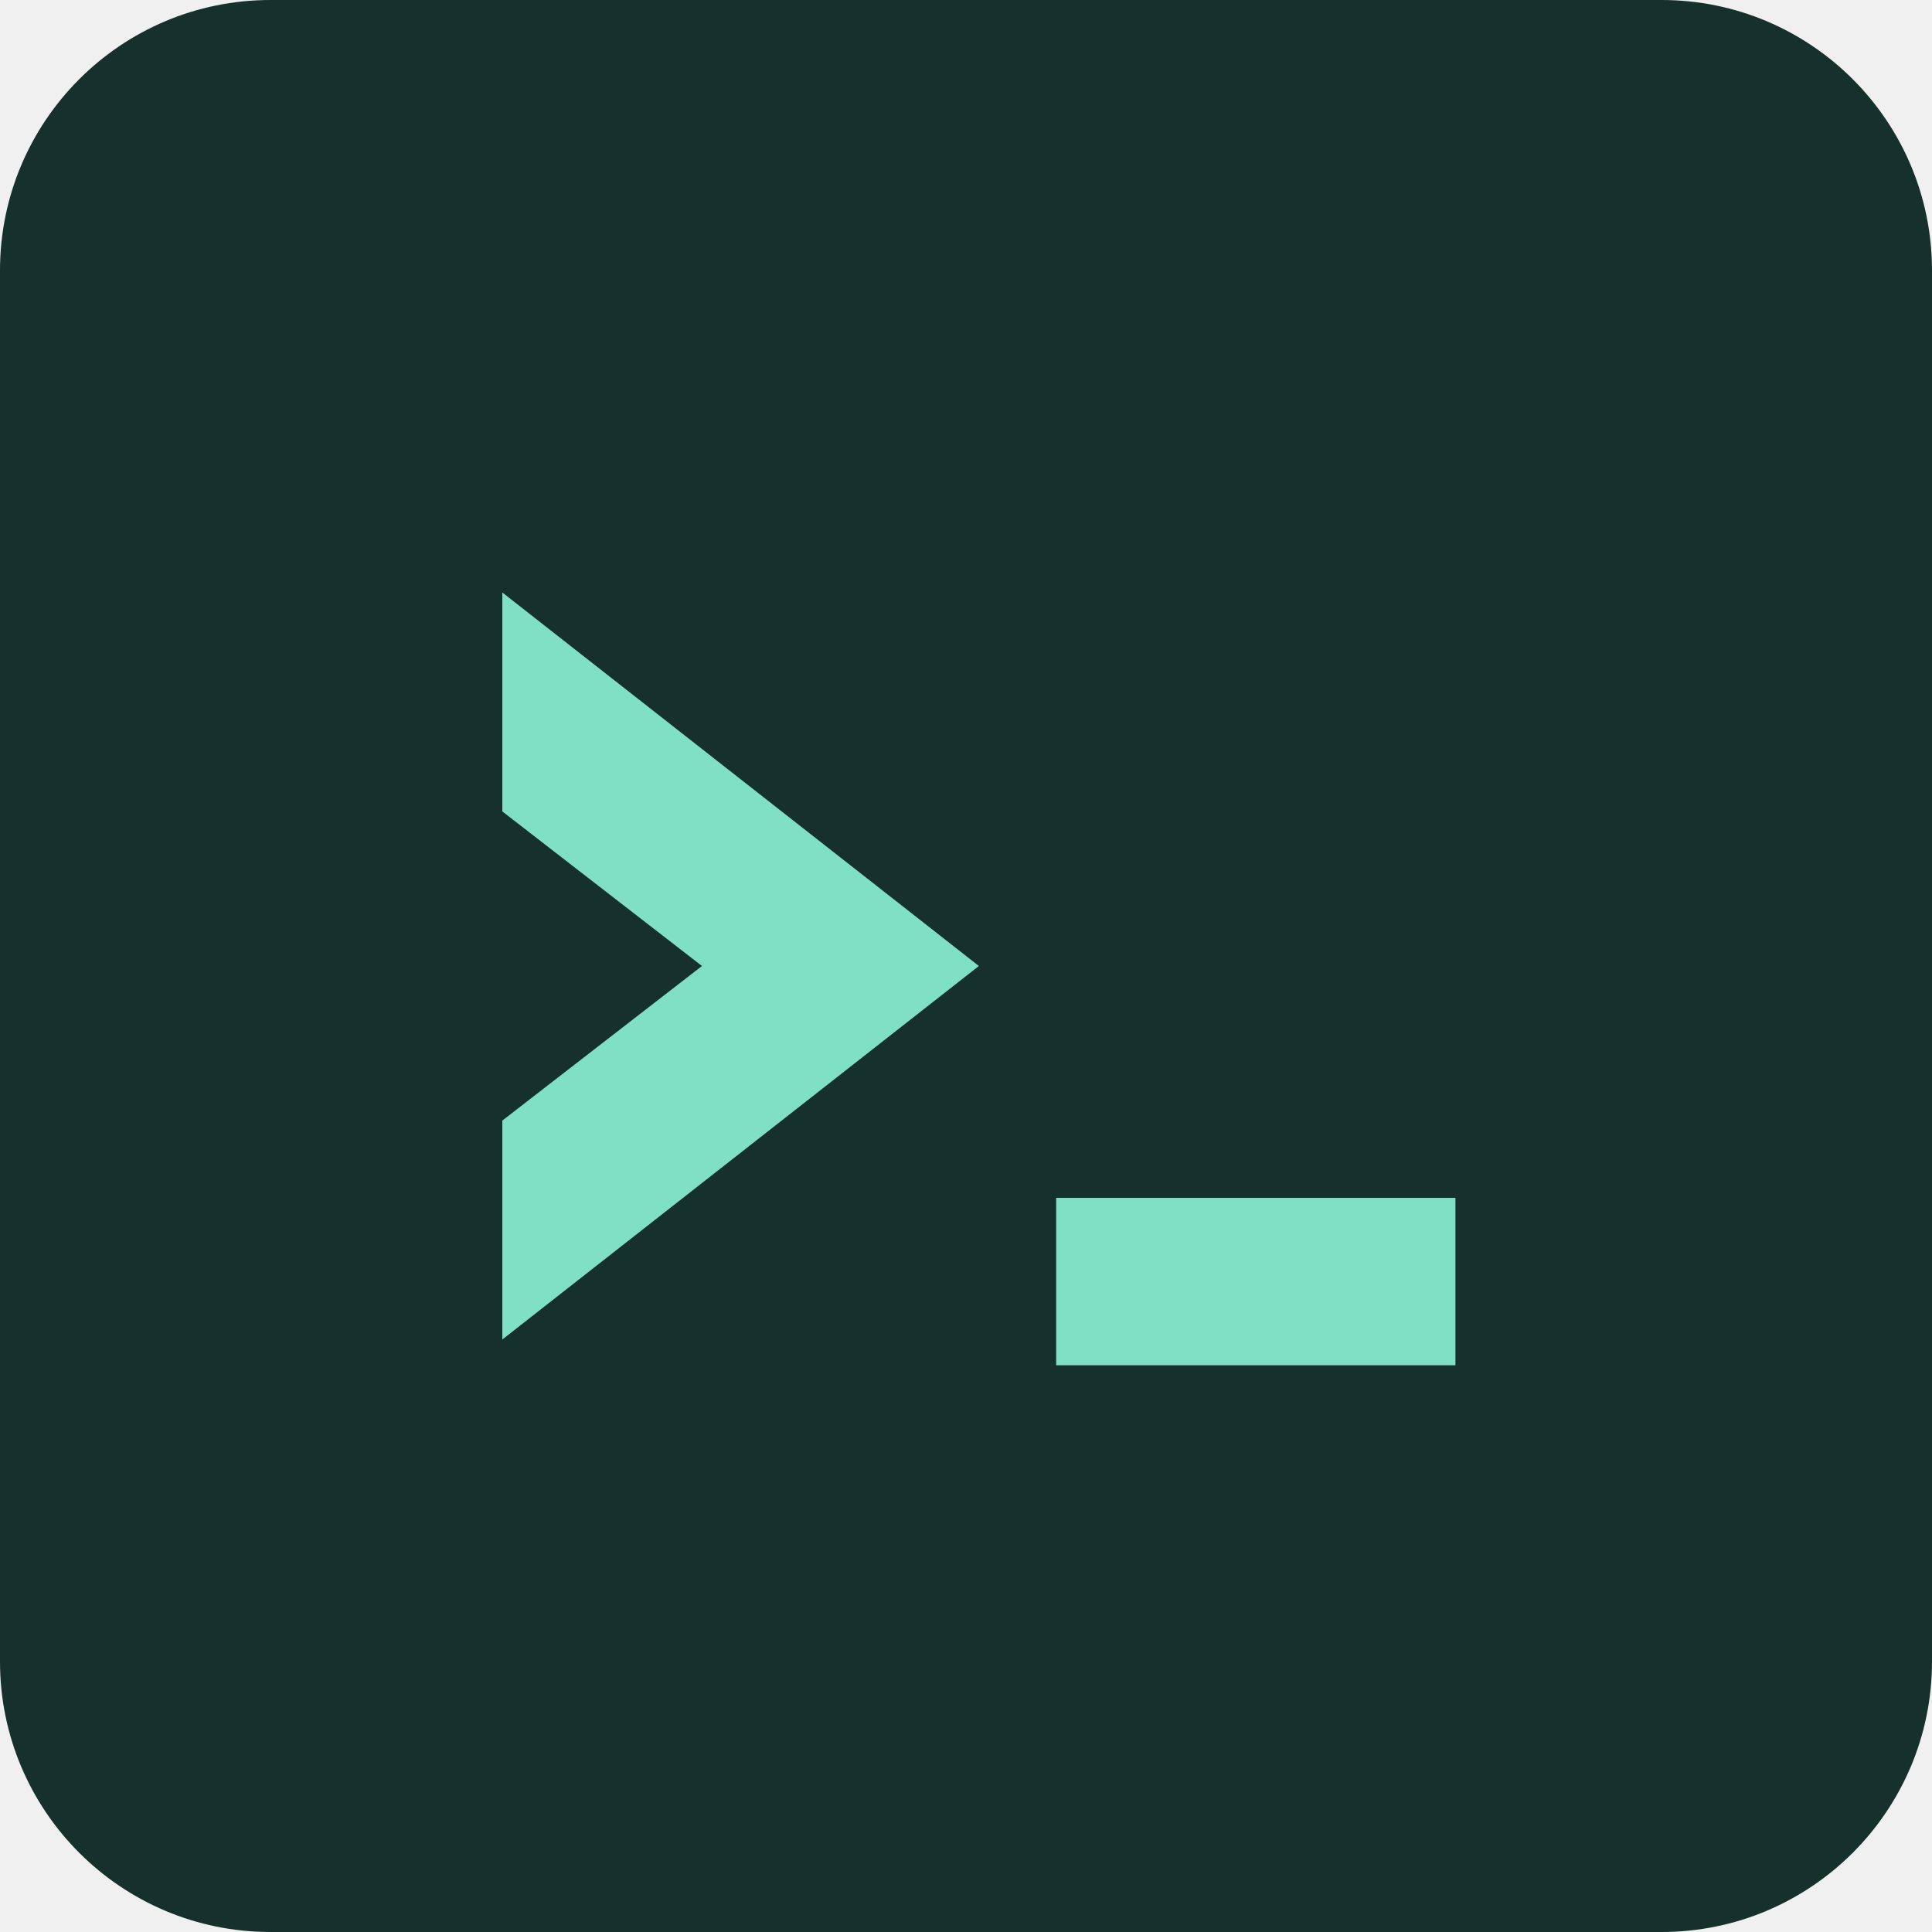
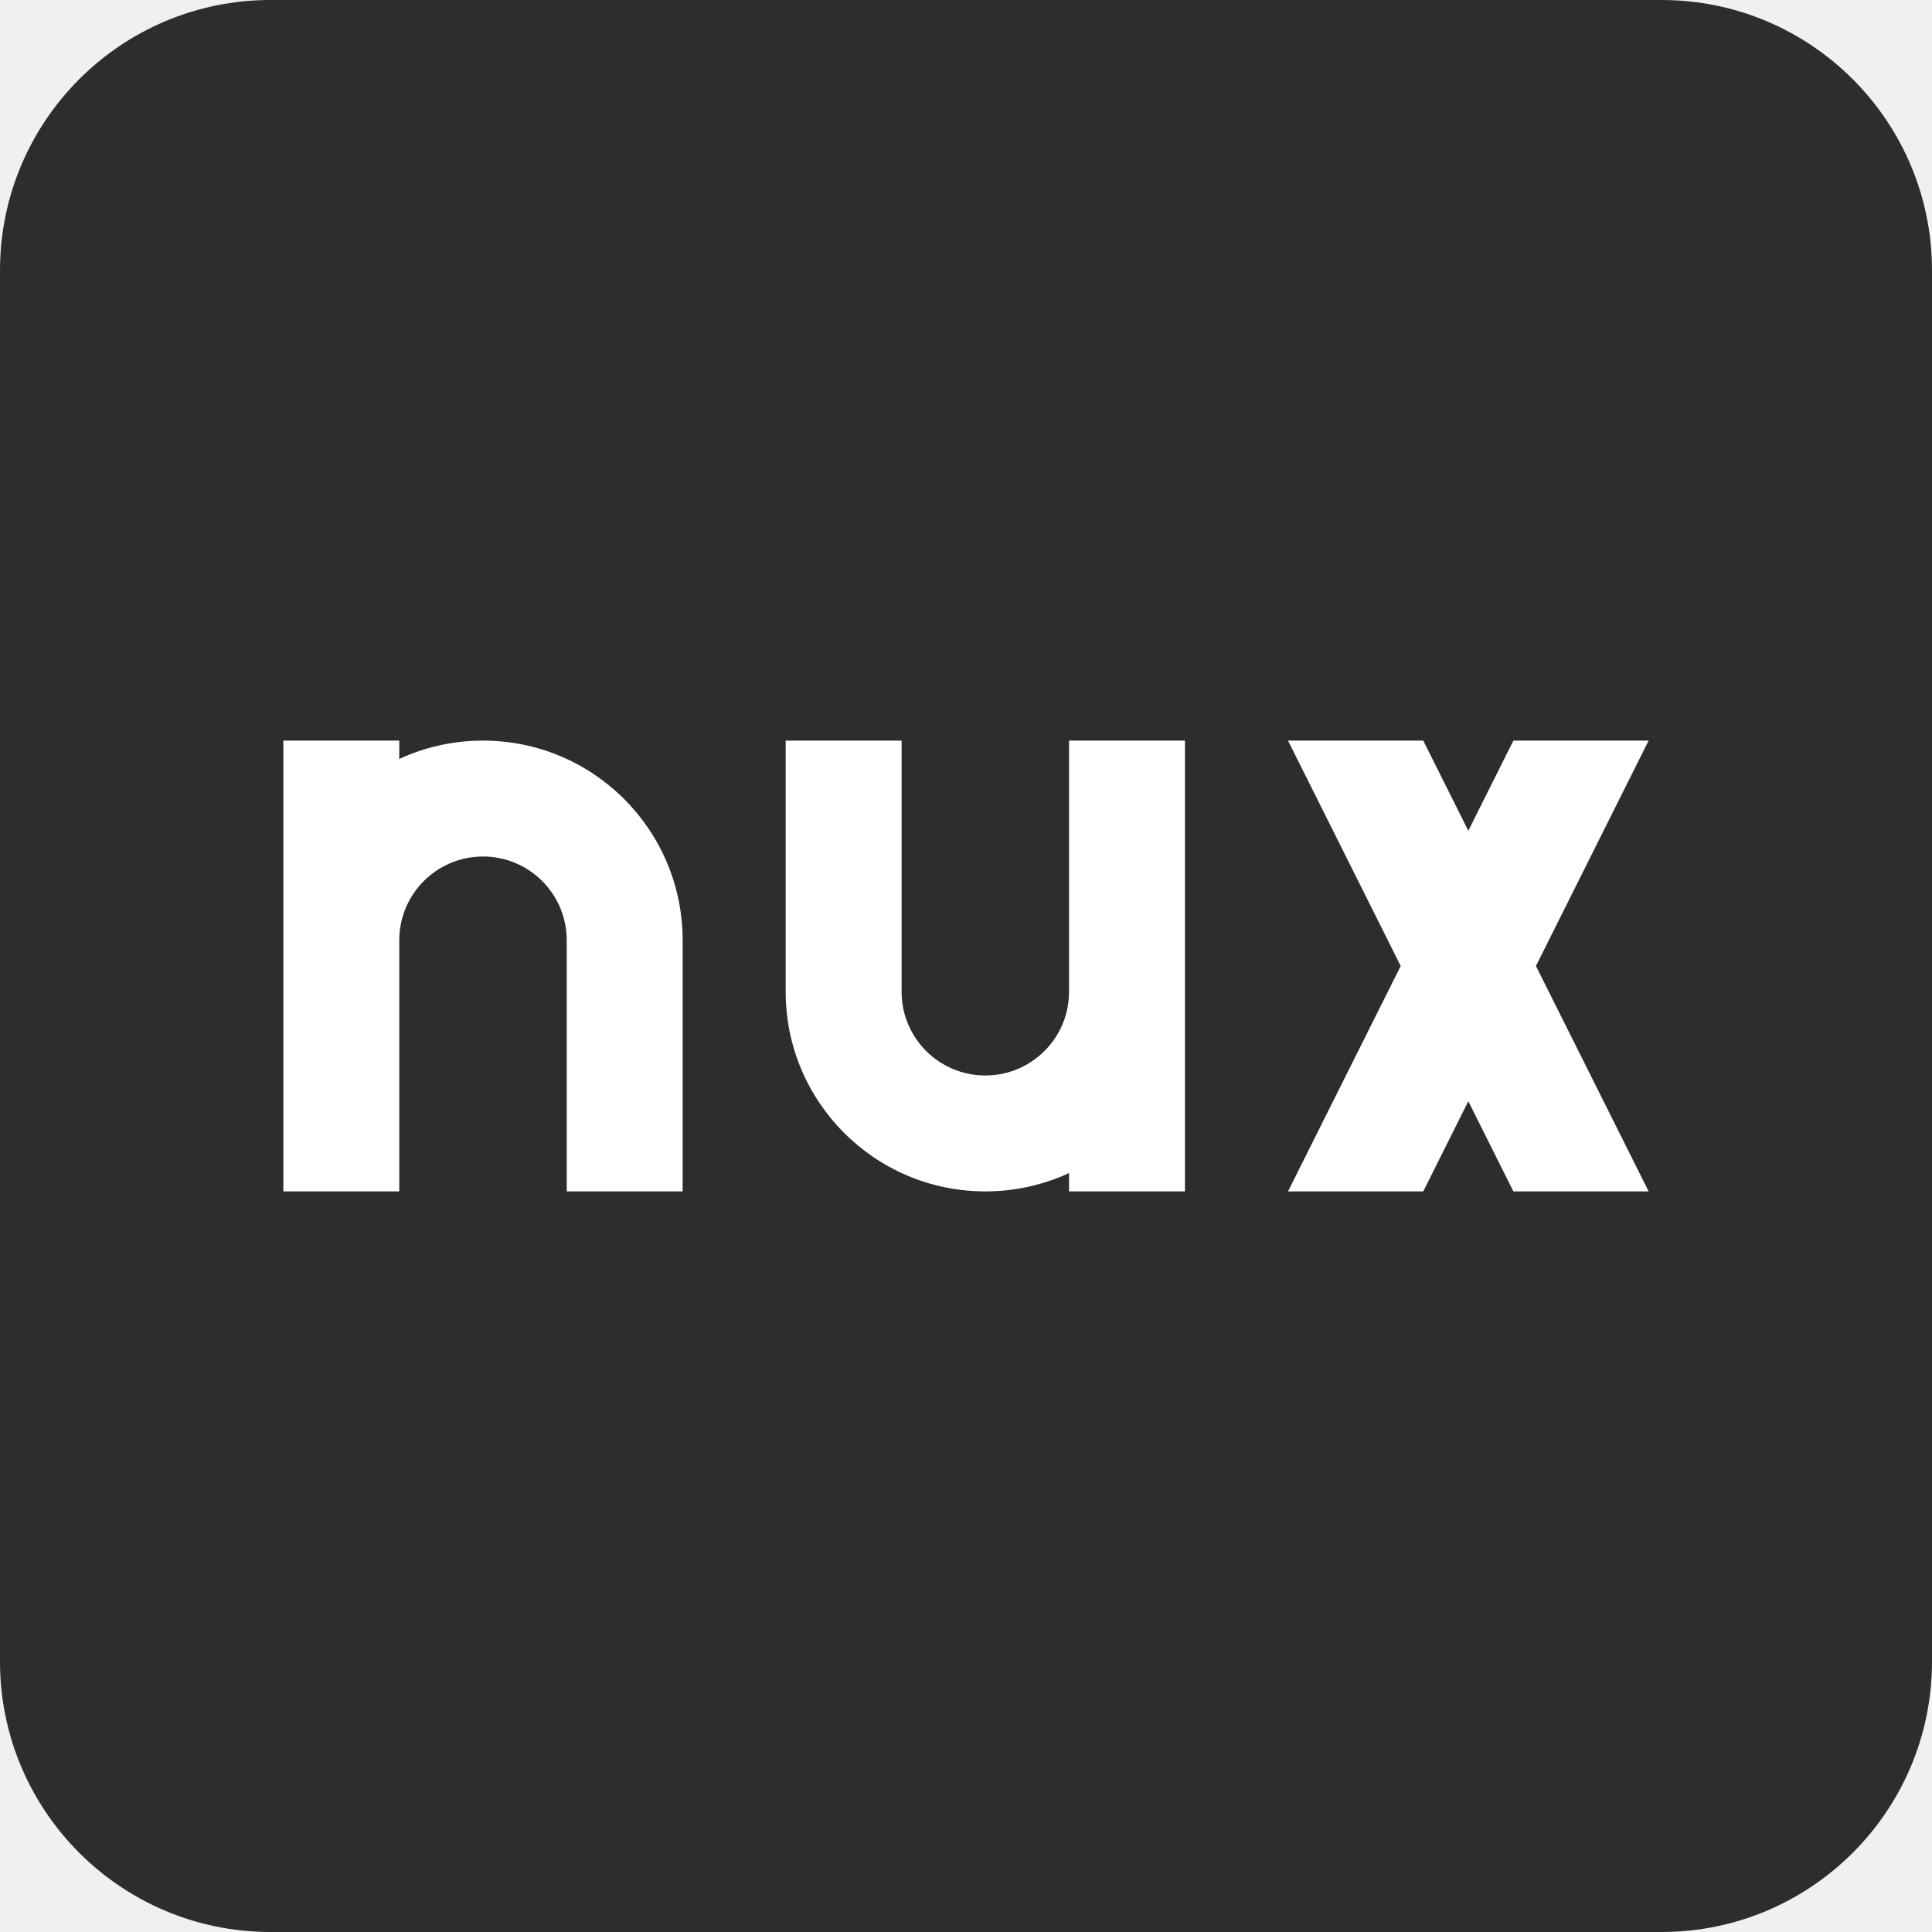
<svg xmlns="http://www.w3.org/2000/svg" width="300" height="300" viewBox="0 0 300 300" fill="none">
-   <rect width="300" height="300" rx="42" fill="#16302B" />
-   <path d="M78 92L152 150L78 208L78 174L109 150L78 126Z M164 186H226V212H164Z" fill="#7FE0C4" />
+   <rect width="300" height="300" rx="42" fill="#2D2D2D" />
+   <path d="M44,185V146A31,31 0 0 1 106,146V185H88V146A13,13 0 0 0 62,146V185Z M44,115H62V185H44Z M122,115V154A31,31 0 0 0 184,154V115H166V154A13,13 0 0 1 140,154V115Z M166,115V185H184V115Z M200,115H221L256,185H235Z M235,115H256L221,185H200Z" fill="#FFFFFF" />
</svg>
